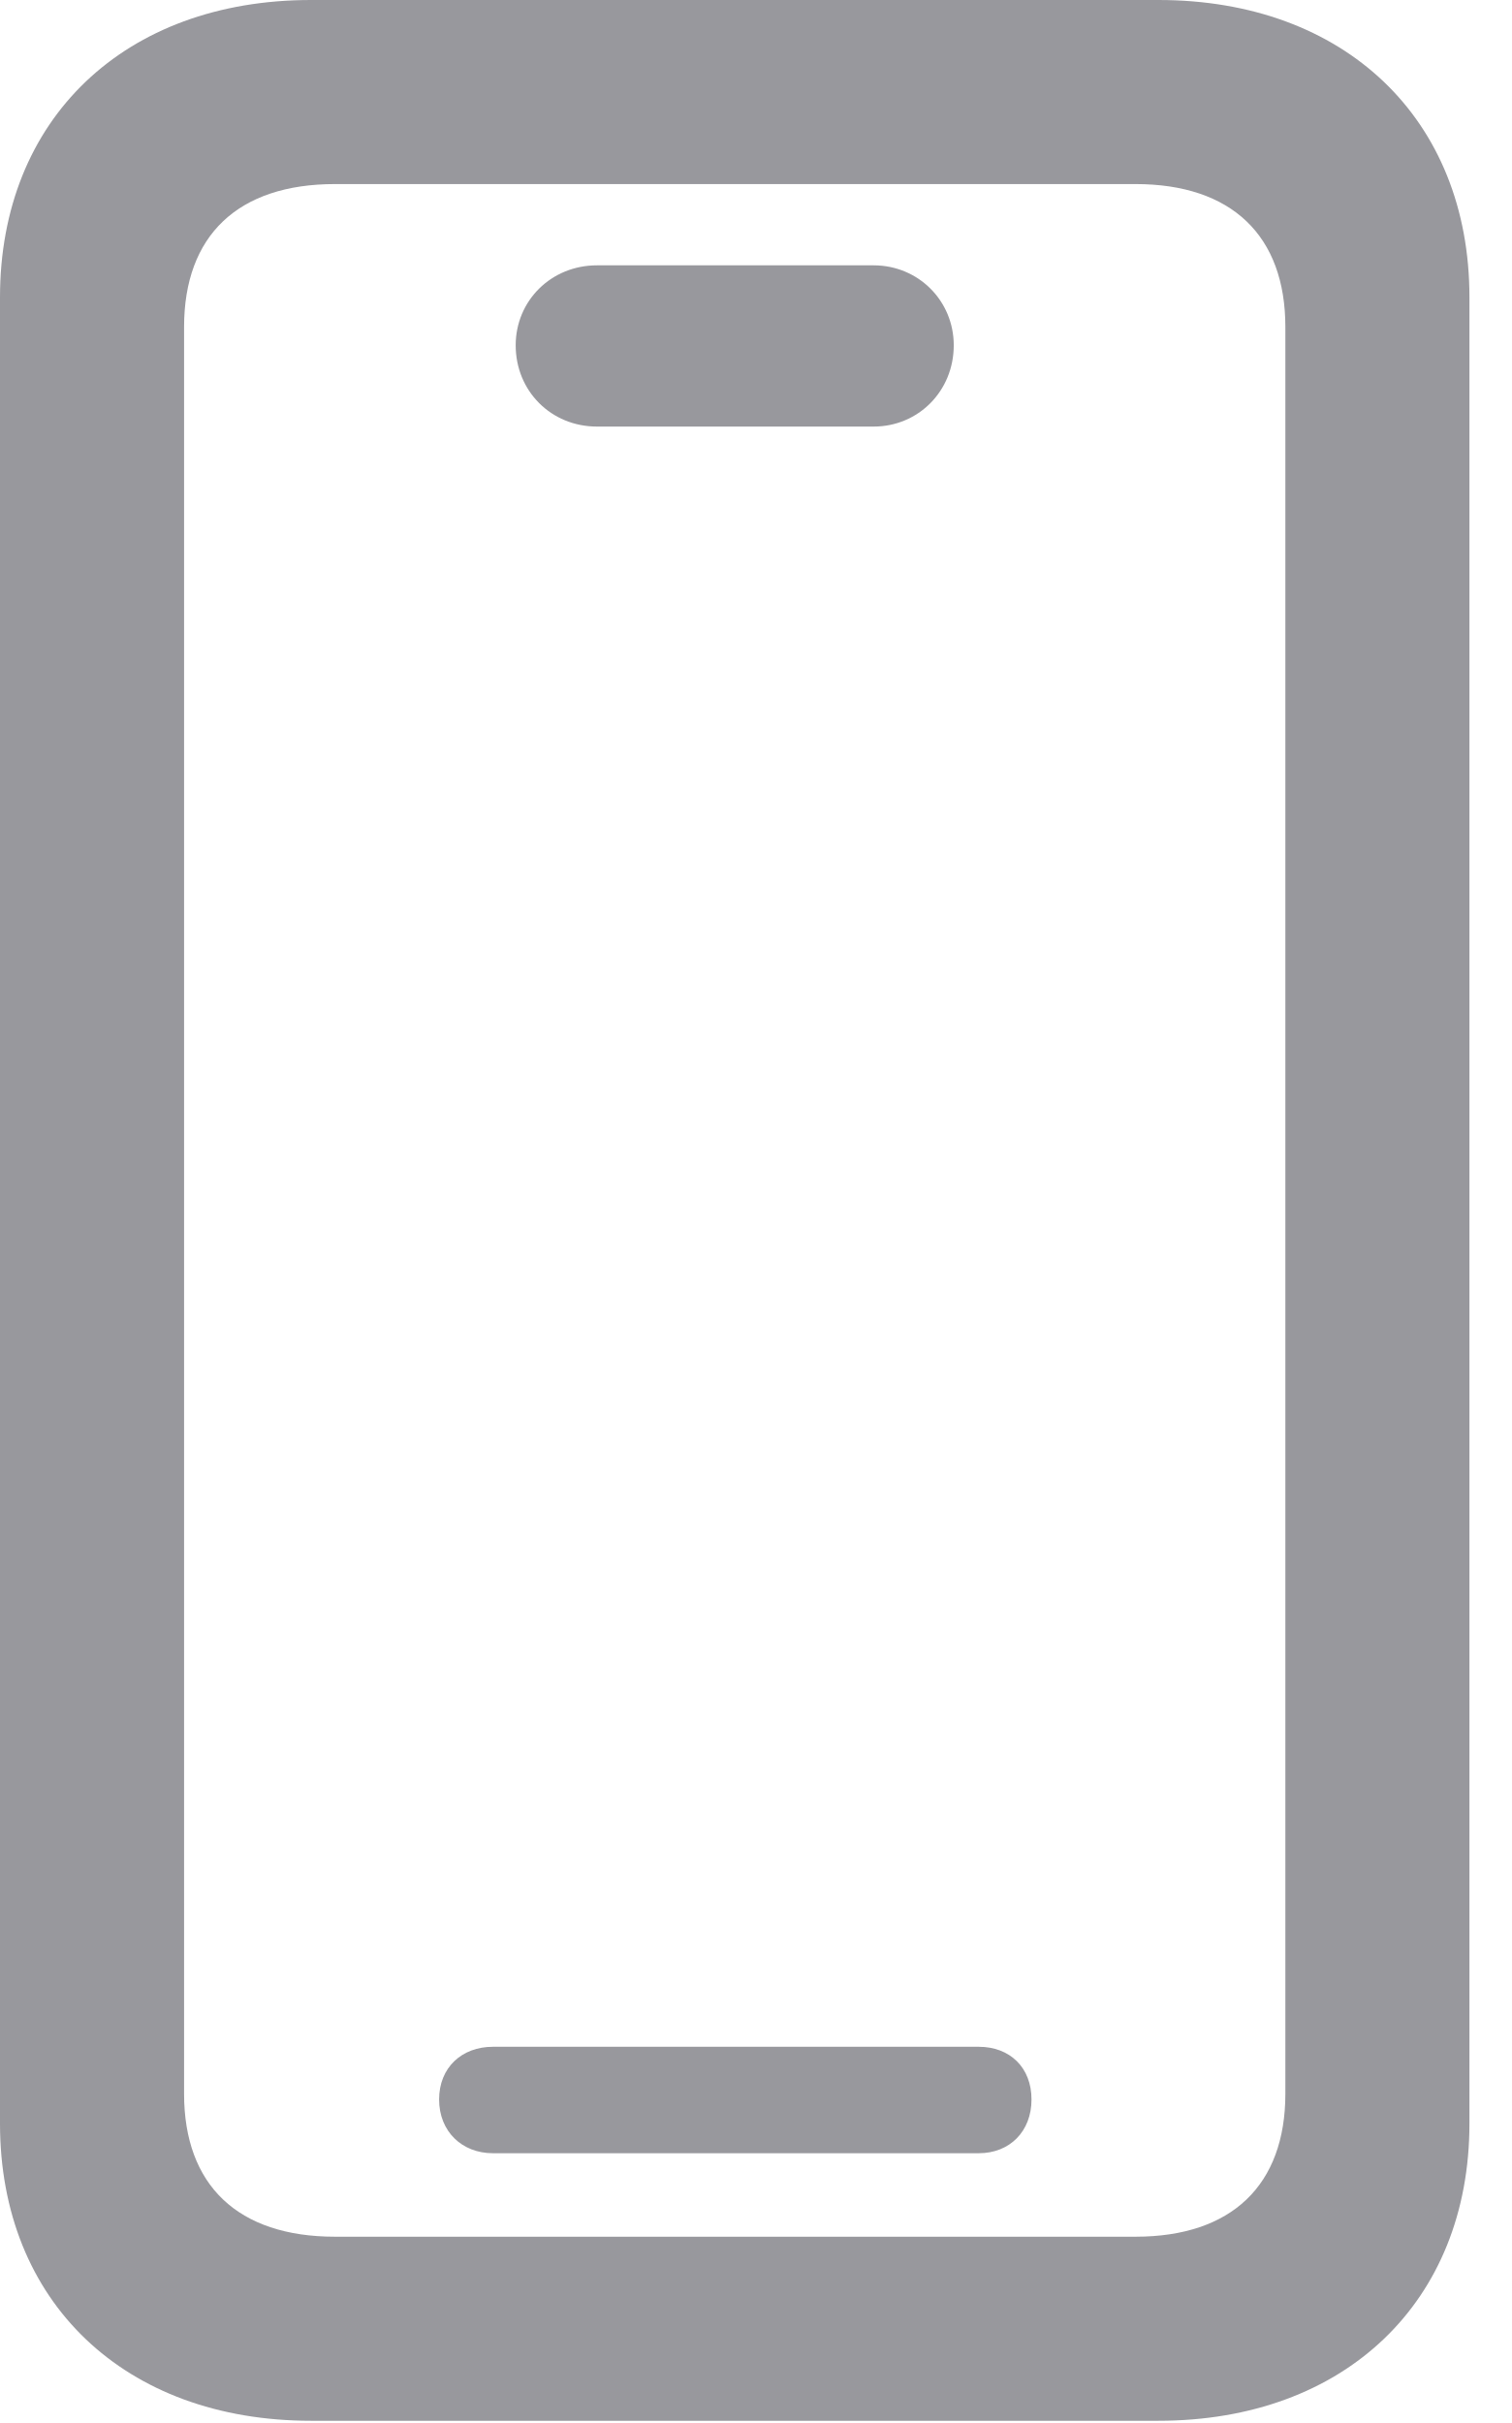
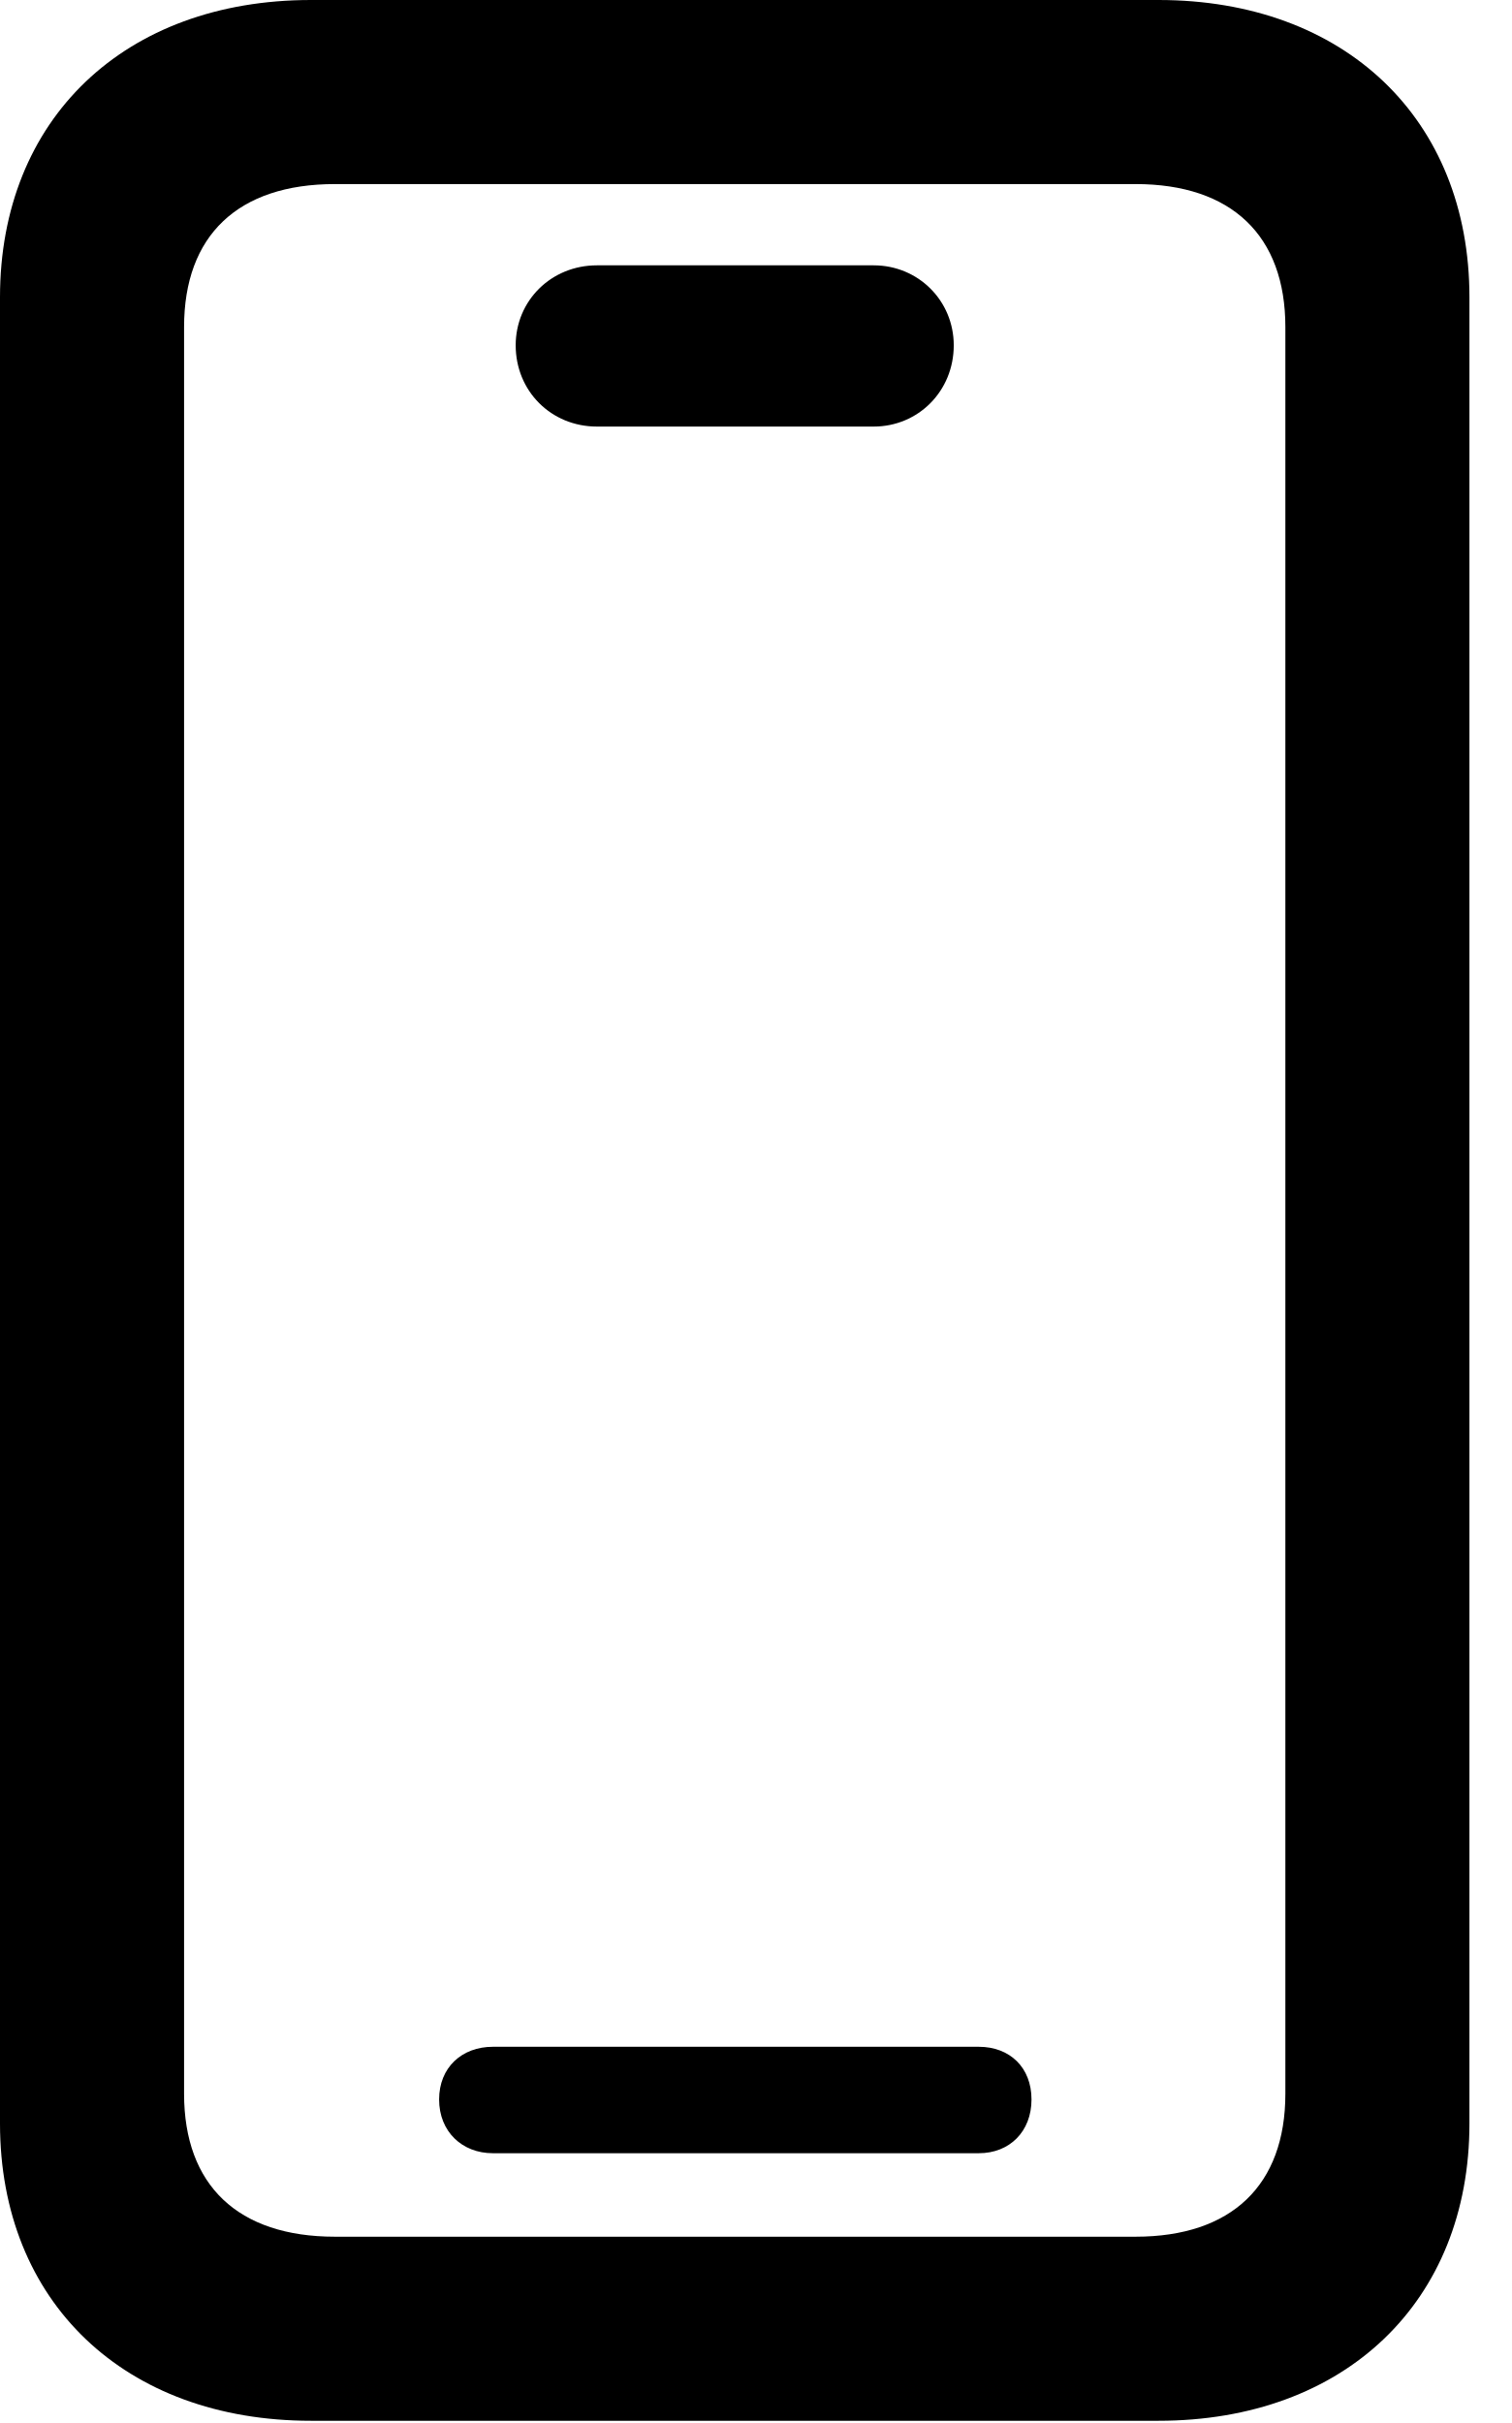
<svg xmlns="http://www.w3.org/2000/svg" version="1.1" viewBox="0 0 12.91 20.693">
  <g>
    <rect height="20.693" opacity="0" width="12.91" x="0" y="0" />
-     <path d="M2.656 20.674L9.893 20.674C11.484 20.674 12.549 19.658 12.549 18.135L12.549 2.539C12.549 1.016 11.484 0 9.893 0L2.656 0C1.064 0 0 1.016 0 2.539L0 18.135C0 19.658 1.064 20.674 2.656 20.674ZM2.861 19.102C2.031 19.102 1.572 18.662 1.572 17.881L1.572 2.793C1.572 2.012 2.031 1.572 2.861 1.572L9.697 1.572C10.518 1.572 10.977 2.012 10.977 2.793L10.977 17.881C10.977 18.662 10.518 19.102 9.697 19.102ZM4.209 18.389L8.359 18.389C8.623 18.389 8.809 18.203 8.809 17.93C8.809 17.656 8.623 17.48 8.359 17.48L4.209 17.48C3.945 17.48 3.75 17.656 3.75 17.93C3.75 18.203 3.945 18.389 4.209 18.389ZM5.098 3.643L7.461 3.643C7.842 3.643 8.145 3.34 8.145 2.949C8.145 2.568 7.842 2.266 7.461 2.266L5.098 2.266C4.707 2.266 4.404 2.568 4.404 2.949C4.404 3.34 4.707 3.643 5.098 3.643Z" fill="#98989d" />
+     <path d="M2.656 20.674L9.893 20.674C11.484 20.674 12.549 19.658 12.549 18.135L12.549 2.539C12.549 1.016 11.484 0 9.893 0L2.656 0C1.064 0 0 1.016 0 2.539L0 18.135C0 19.658 1.064 20.674 2.656 20.674ZM2.861 19.102C2.031 19.102 1.572 18.662 1.572 17.881L1.572 2.793C1.572 2.012 2.031 1.572 2.861 1.572L9.697 1.572C10.518 1.572 10.977 2.012 10.977 2.793L10.977 17.881C10.977 18.662 10.518 19.102 9.697 19.102ZM4.209 18.389L8.359 18.389C8.623 18.389 8.809 18.203 8.809 17.93C8.809 17.656 8.623 17.48 8.359 17.48L4.209 17.48C3.945 17.48 3.75 17.656 3.75 17.93C3.75 18.203 3.945 18.389 4.209 18.389ZM5.098 3.643L7.461 3.643C7.842 3.643 8.145 3.34 8.145 2.949C8.145 2.568 7.842 2.266 7.461 2.266L5.098 2.266C4.707 2.266 4.404 2.568 4.404 2.949C4.404 3.34 4.707 3.643 5.098 3.643Z" fill="currentColor" />
  </g>
</svg>
